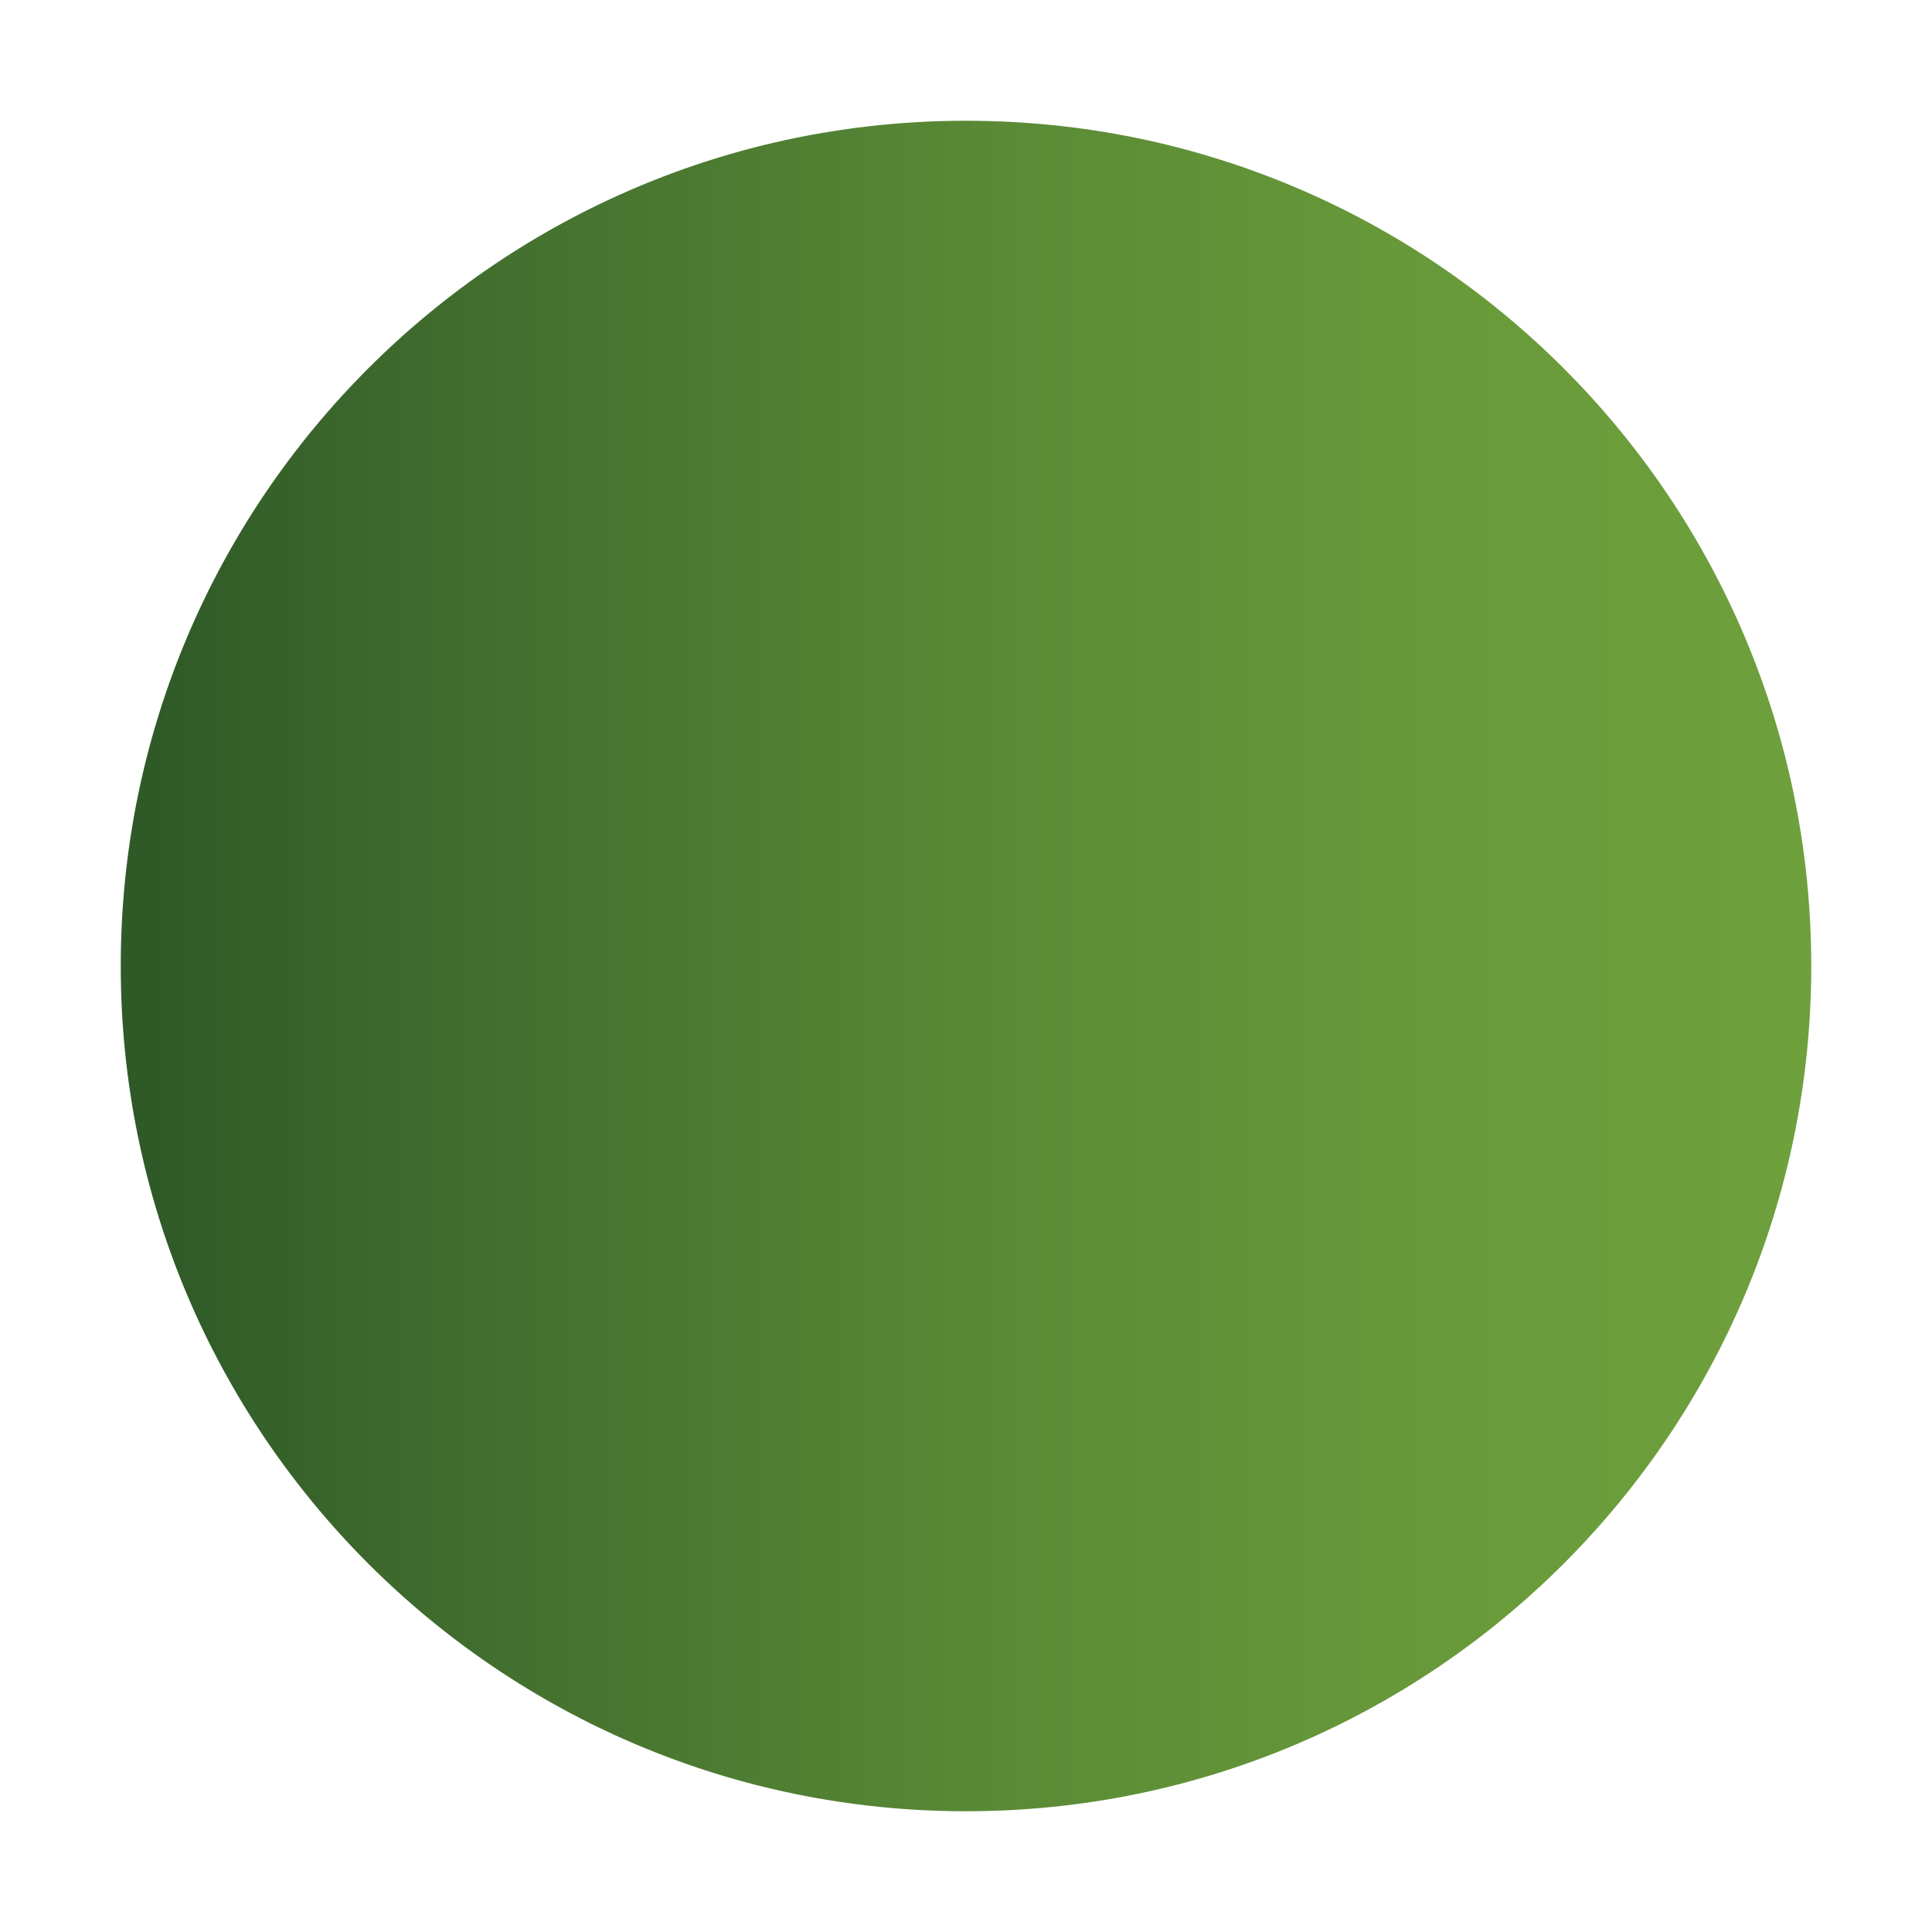
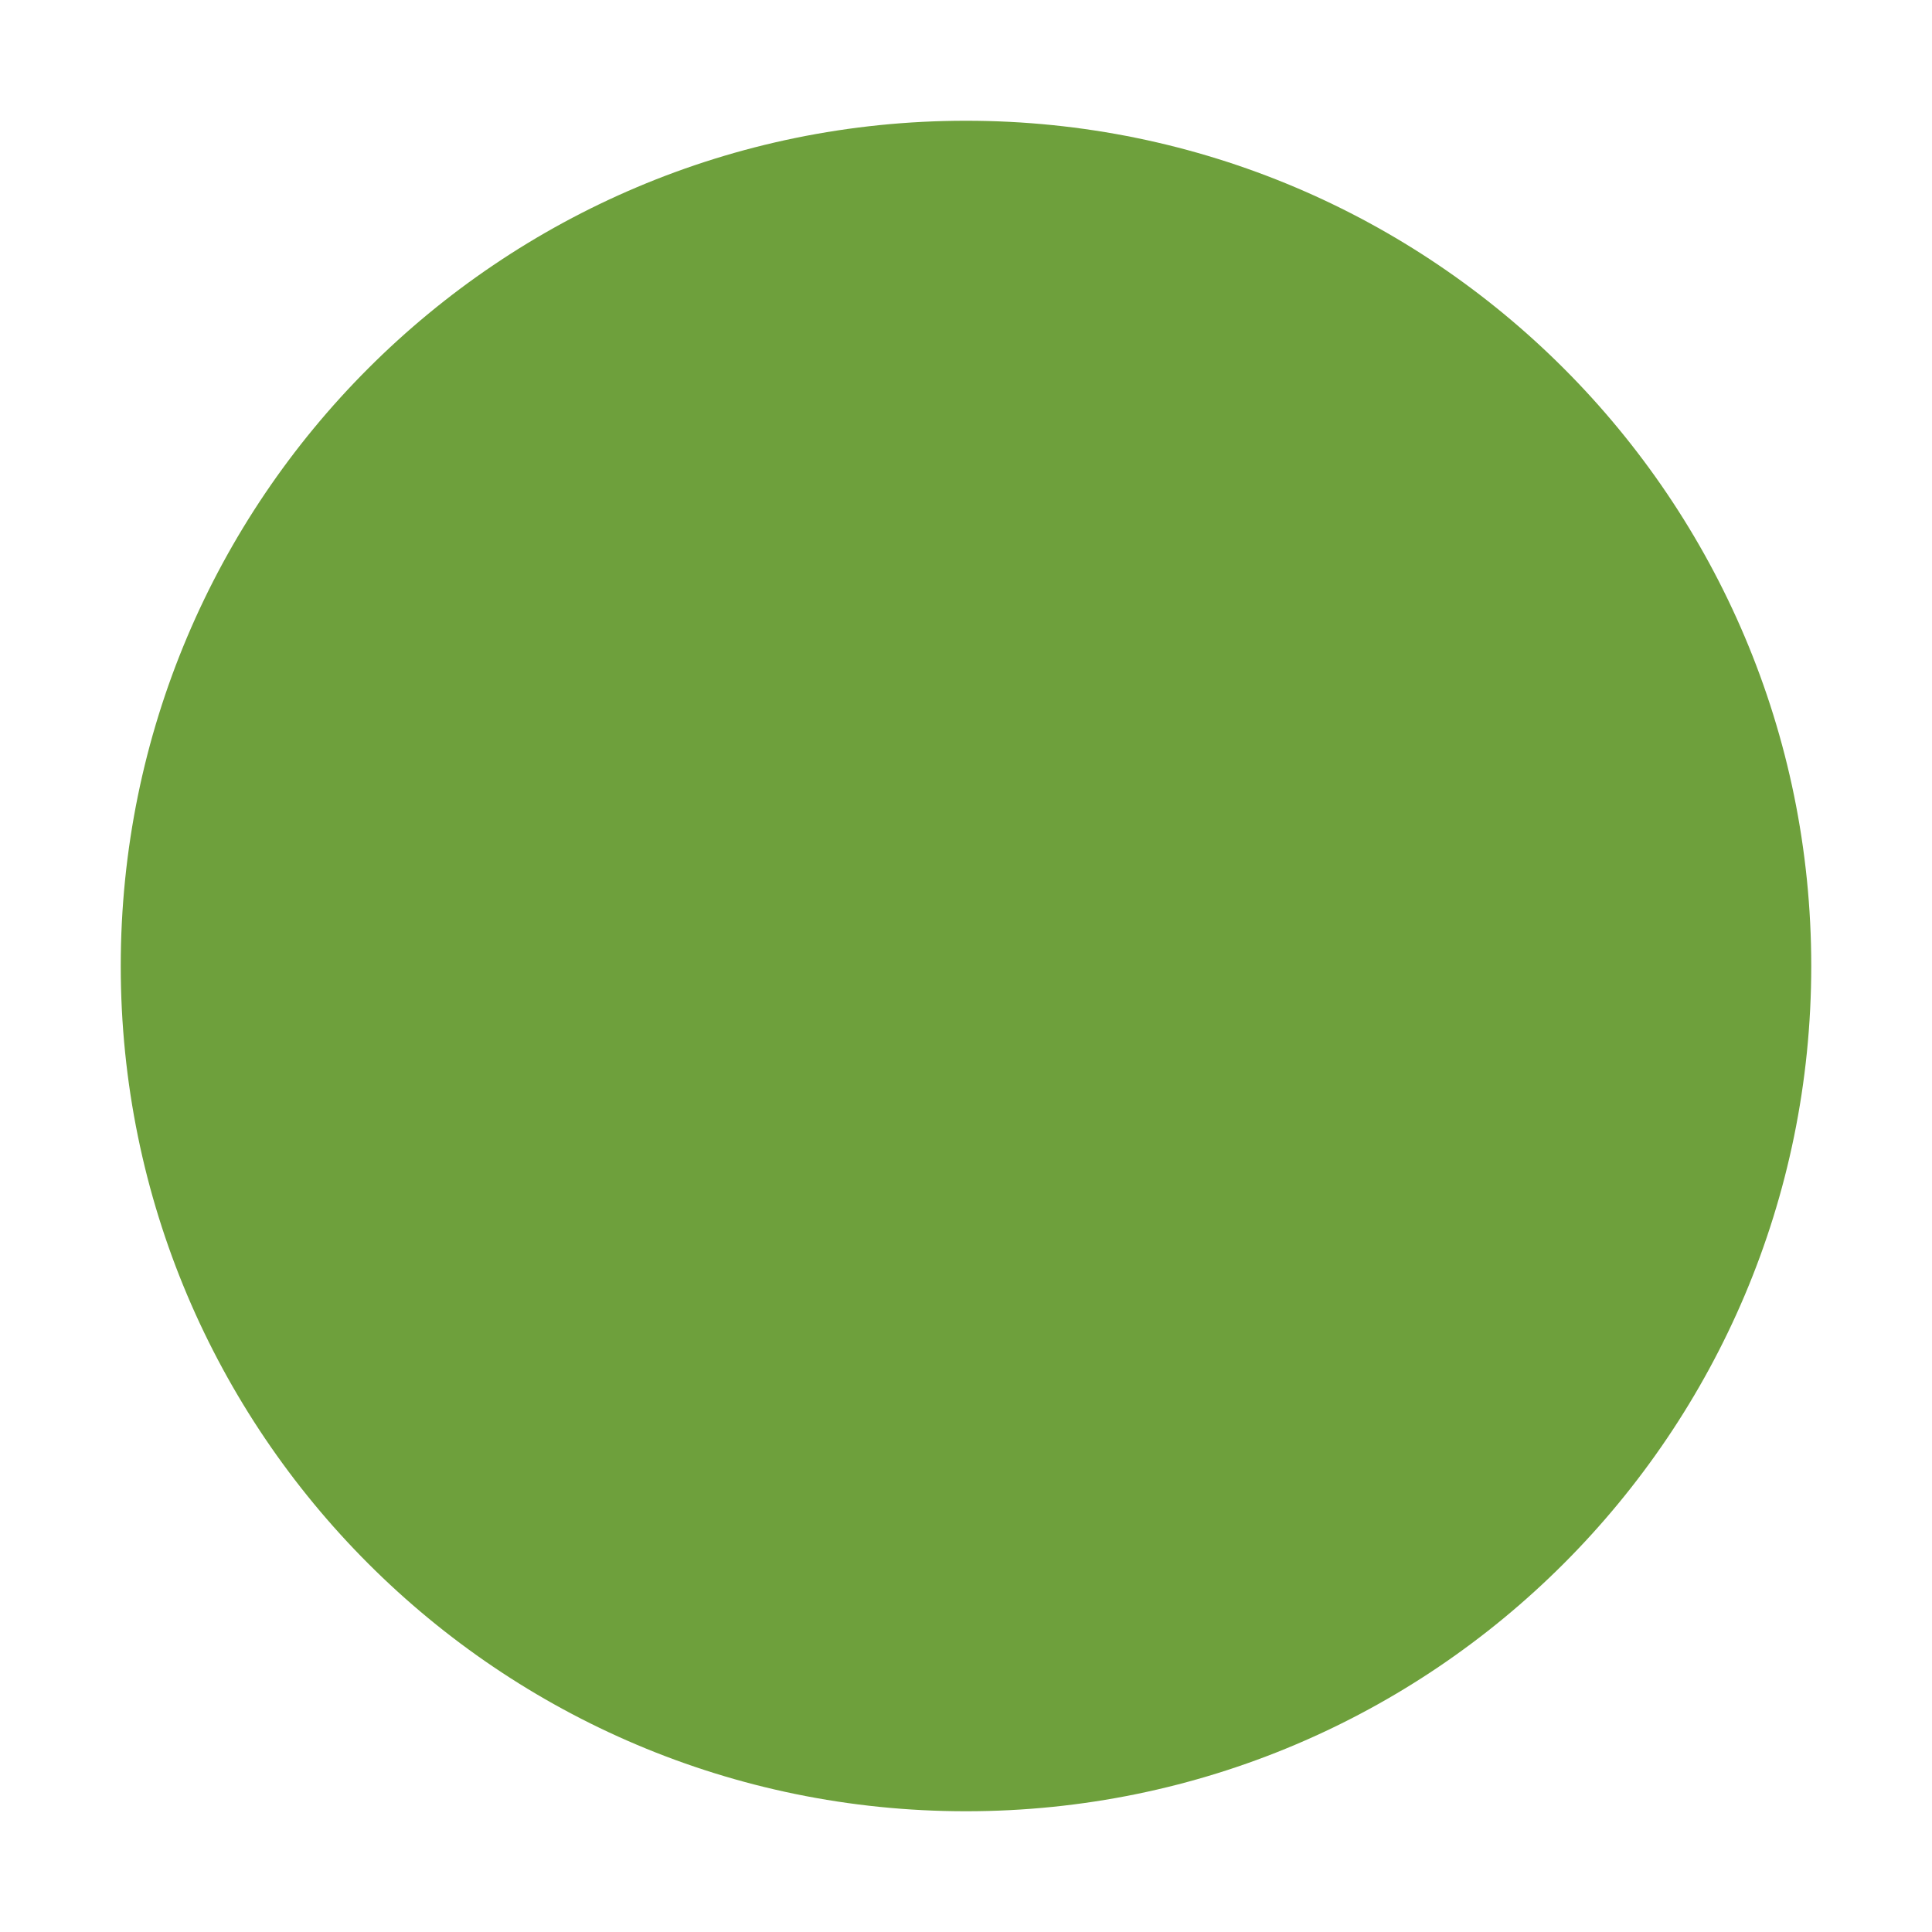
<svg xmlns="http://www.w3.org/2000/svg" xmlns:xlink="http://www.w3.org/1999/xlink" version="1.1" id="Layer_1" x="0px" y="0px" width="18px" height="18px" viewBox="0 0 32 32" enable-background="new 0 0 32 32" xml:space="preserve">
-   <g>
-     <defs>
+   <defs id="defs28" />
+   <g id="g3" style="fill:#6ea03c;fill-opacity:1">
+     <defs id="defs5">
      <circle id="SVGID_1_" cx="16" cy="16" r="14" />
    </defs>
    <clipPath id="SVGID_2_">
-       <use xlink:href="#SVGID_1_" overflow="visible" />
+       <use xlink:href="#SVGID_1_" overflow="visible" id="use9" />
    </clipPath>
-     <linearGradient id="SVGID_3_" gradientUnits="userSpaceOnUse" x1="-120.464" y1="163.071" x2="-119.464" y2="163.071" gradientTransform="matrix(28 0 0 -28 3375 4582)">
-       <stop offset="0" style="stop-color:#2F5A28" />
-       <stop offset="1.983430e-02" style="stop-color:#2F5A28" />
-       <stop offset="0.216" style="stop-color:#426F2E" />
-       <stop offset="0.521" style="stop-color:#5A8A36" />
-       <stop offset="0.792" style="stop-color:#699A3A" />
-       <stop offset="1" style="stop-color:#6EA03C" />
+     <linearGradient id="SVGID_3_" gradientUnits="userSpaceOnUse" x1="-120.479" y1="163.076" x2="-119.464" y2="163.071" gradientTransform="matrix(28 0 0 -28 3375 4582)">
+       <stop offset="0" style="stop-color:#2F5A28" id="stop12" />
+       <stop offset="1.983430e-02" style="stop-color:#2F5A28" id="stop14" />
+       <stop offset="0.02" style="stop-color:#426F2E" id="stop16" />
+       <stop offset="0.02" style="stop-color:#5A8A36" id="stop18" />
+       <stop offset="0.02" style="stop-color:#699A3A" id="stop20" />
+       <stop offset="1" style="stop-color:#6EA03C" id="stop22" />
    </linearGradient>
-     <rect x="2" y="2" clip-path="url(#SVGID_2_)" fill="url(#SVGID_3_)" width="28" height="28" />
+     <rect x="2" y="2" clip-path="url(#SVGID_2_)" fill="url(#SVGID_3_)" width="28" height="28" id="rect24" style="fill:#6ea03c;fill-opacity:1" />
  </g>
</svg>
